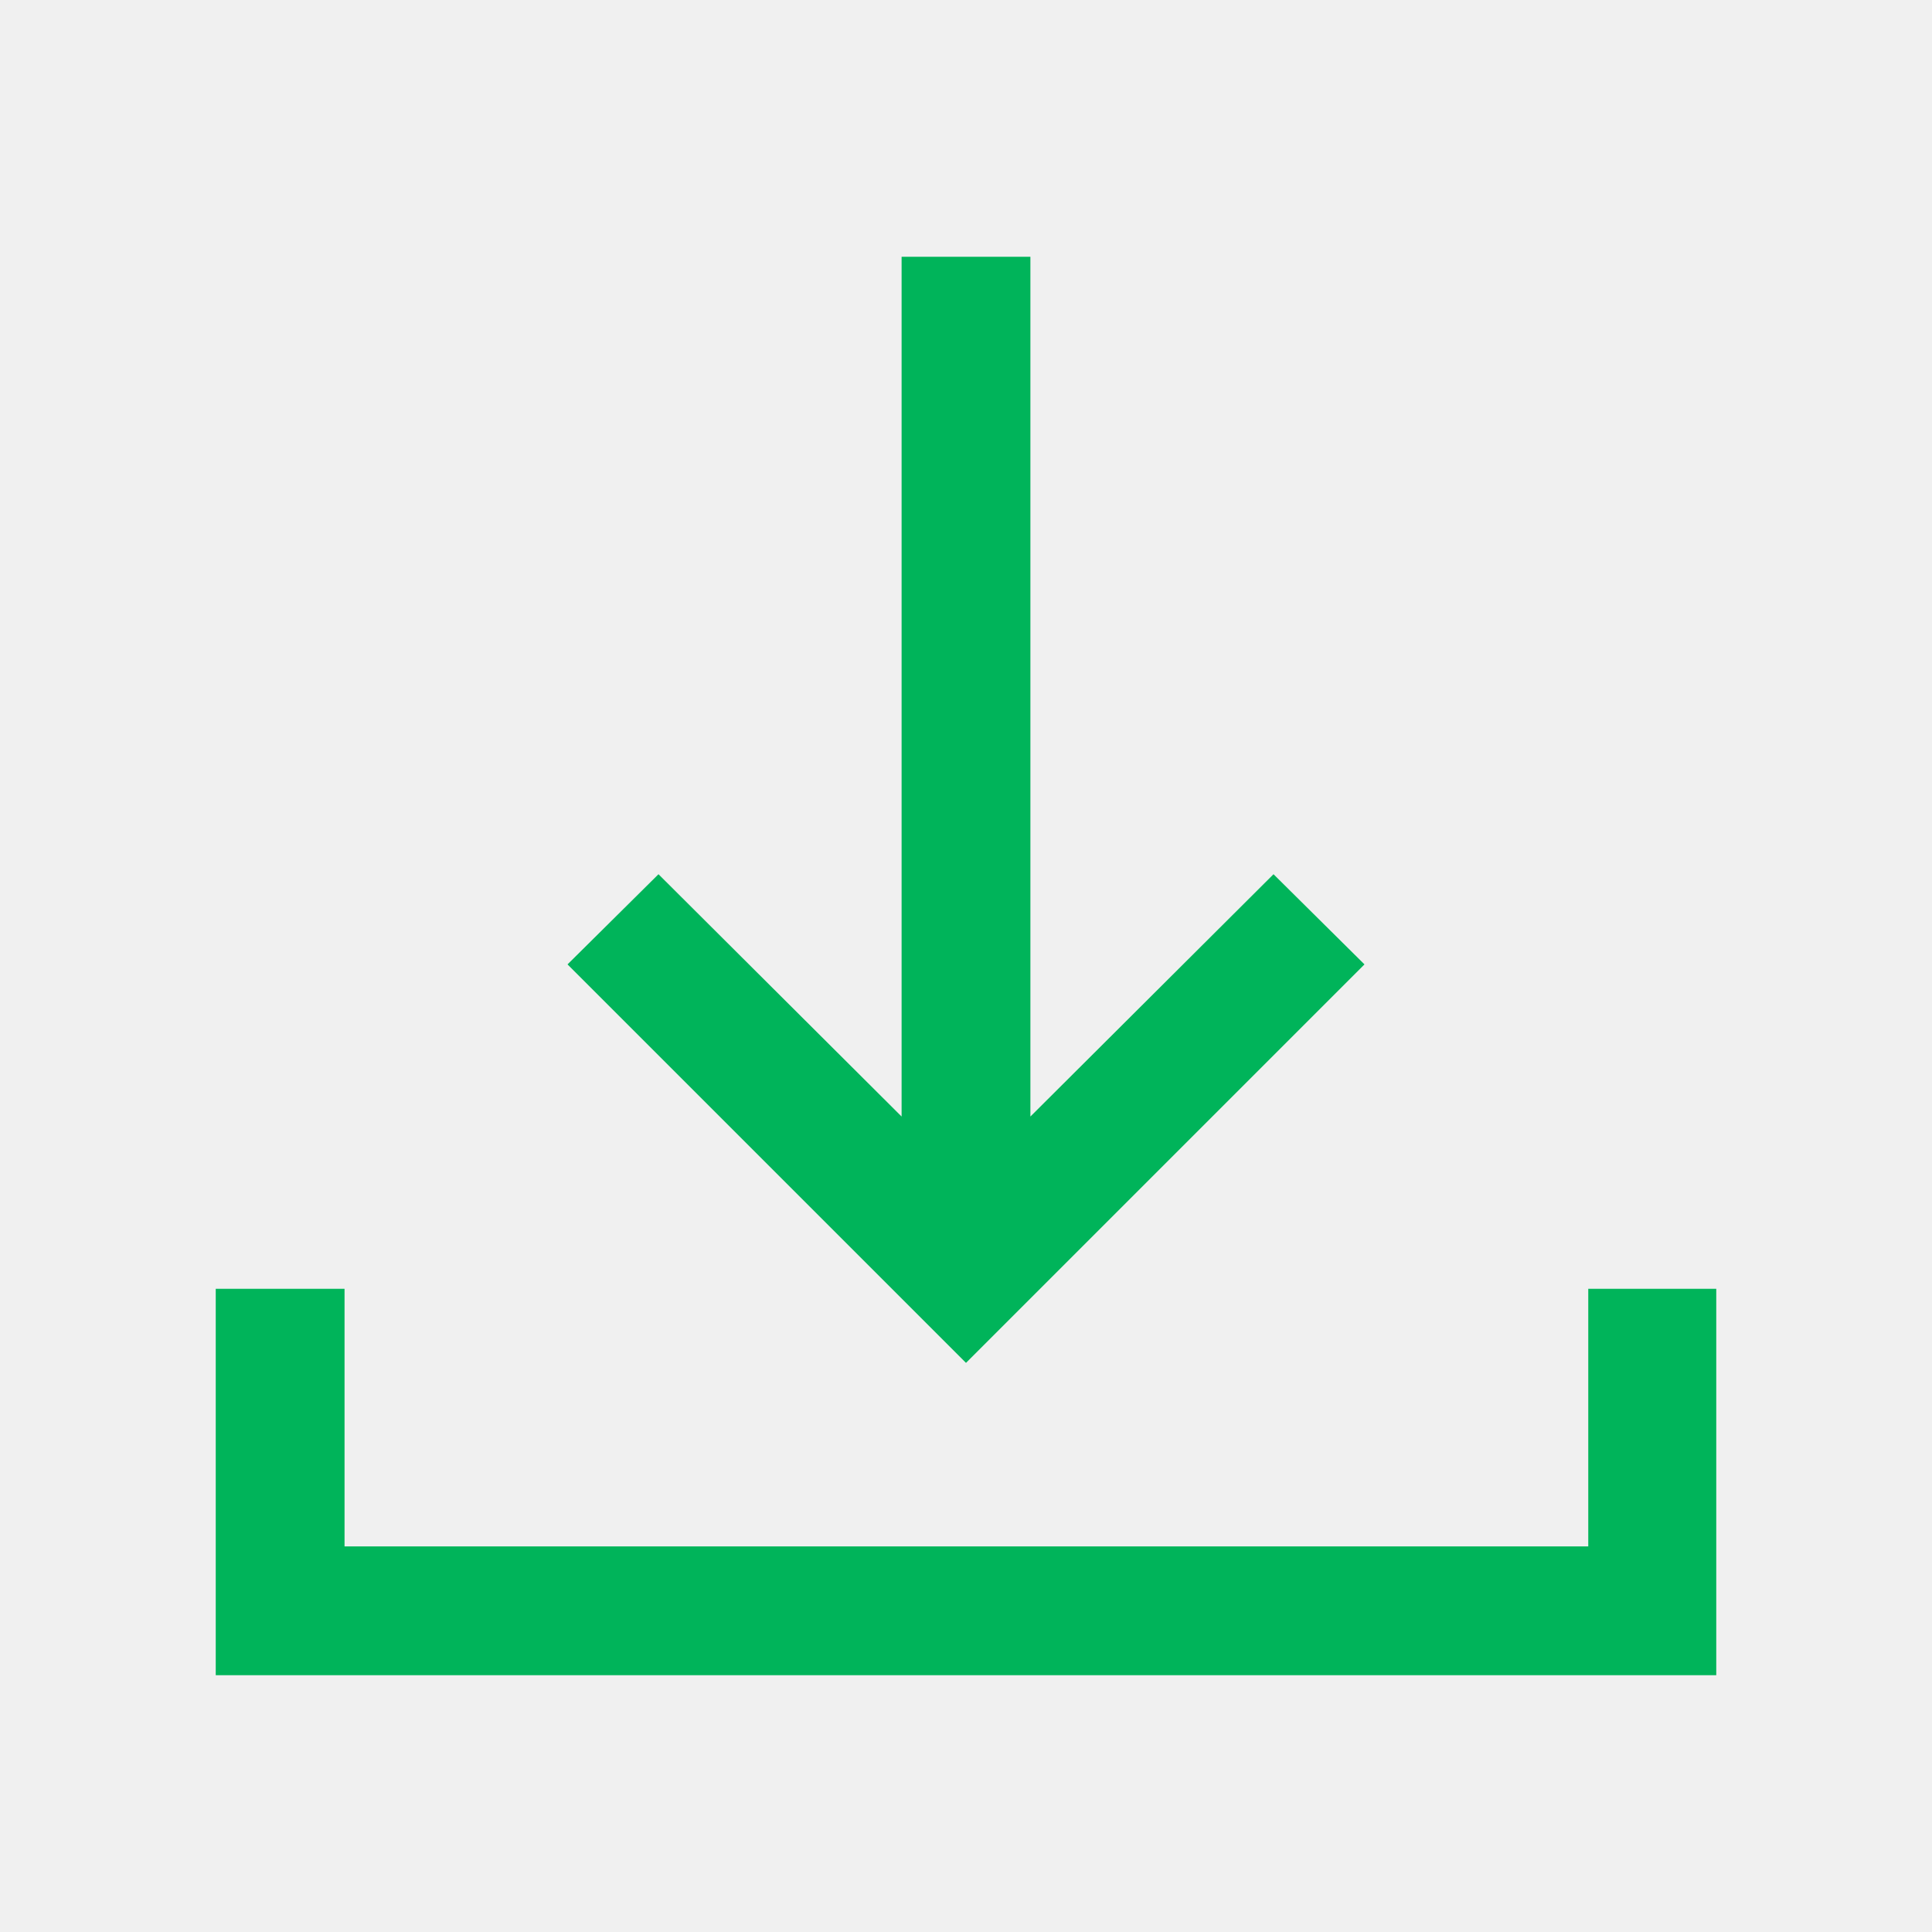
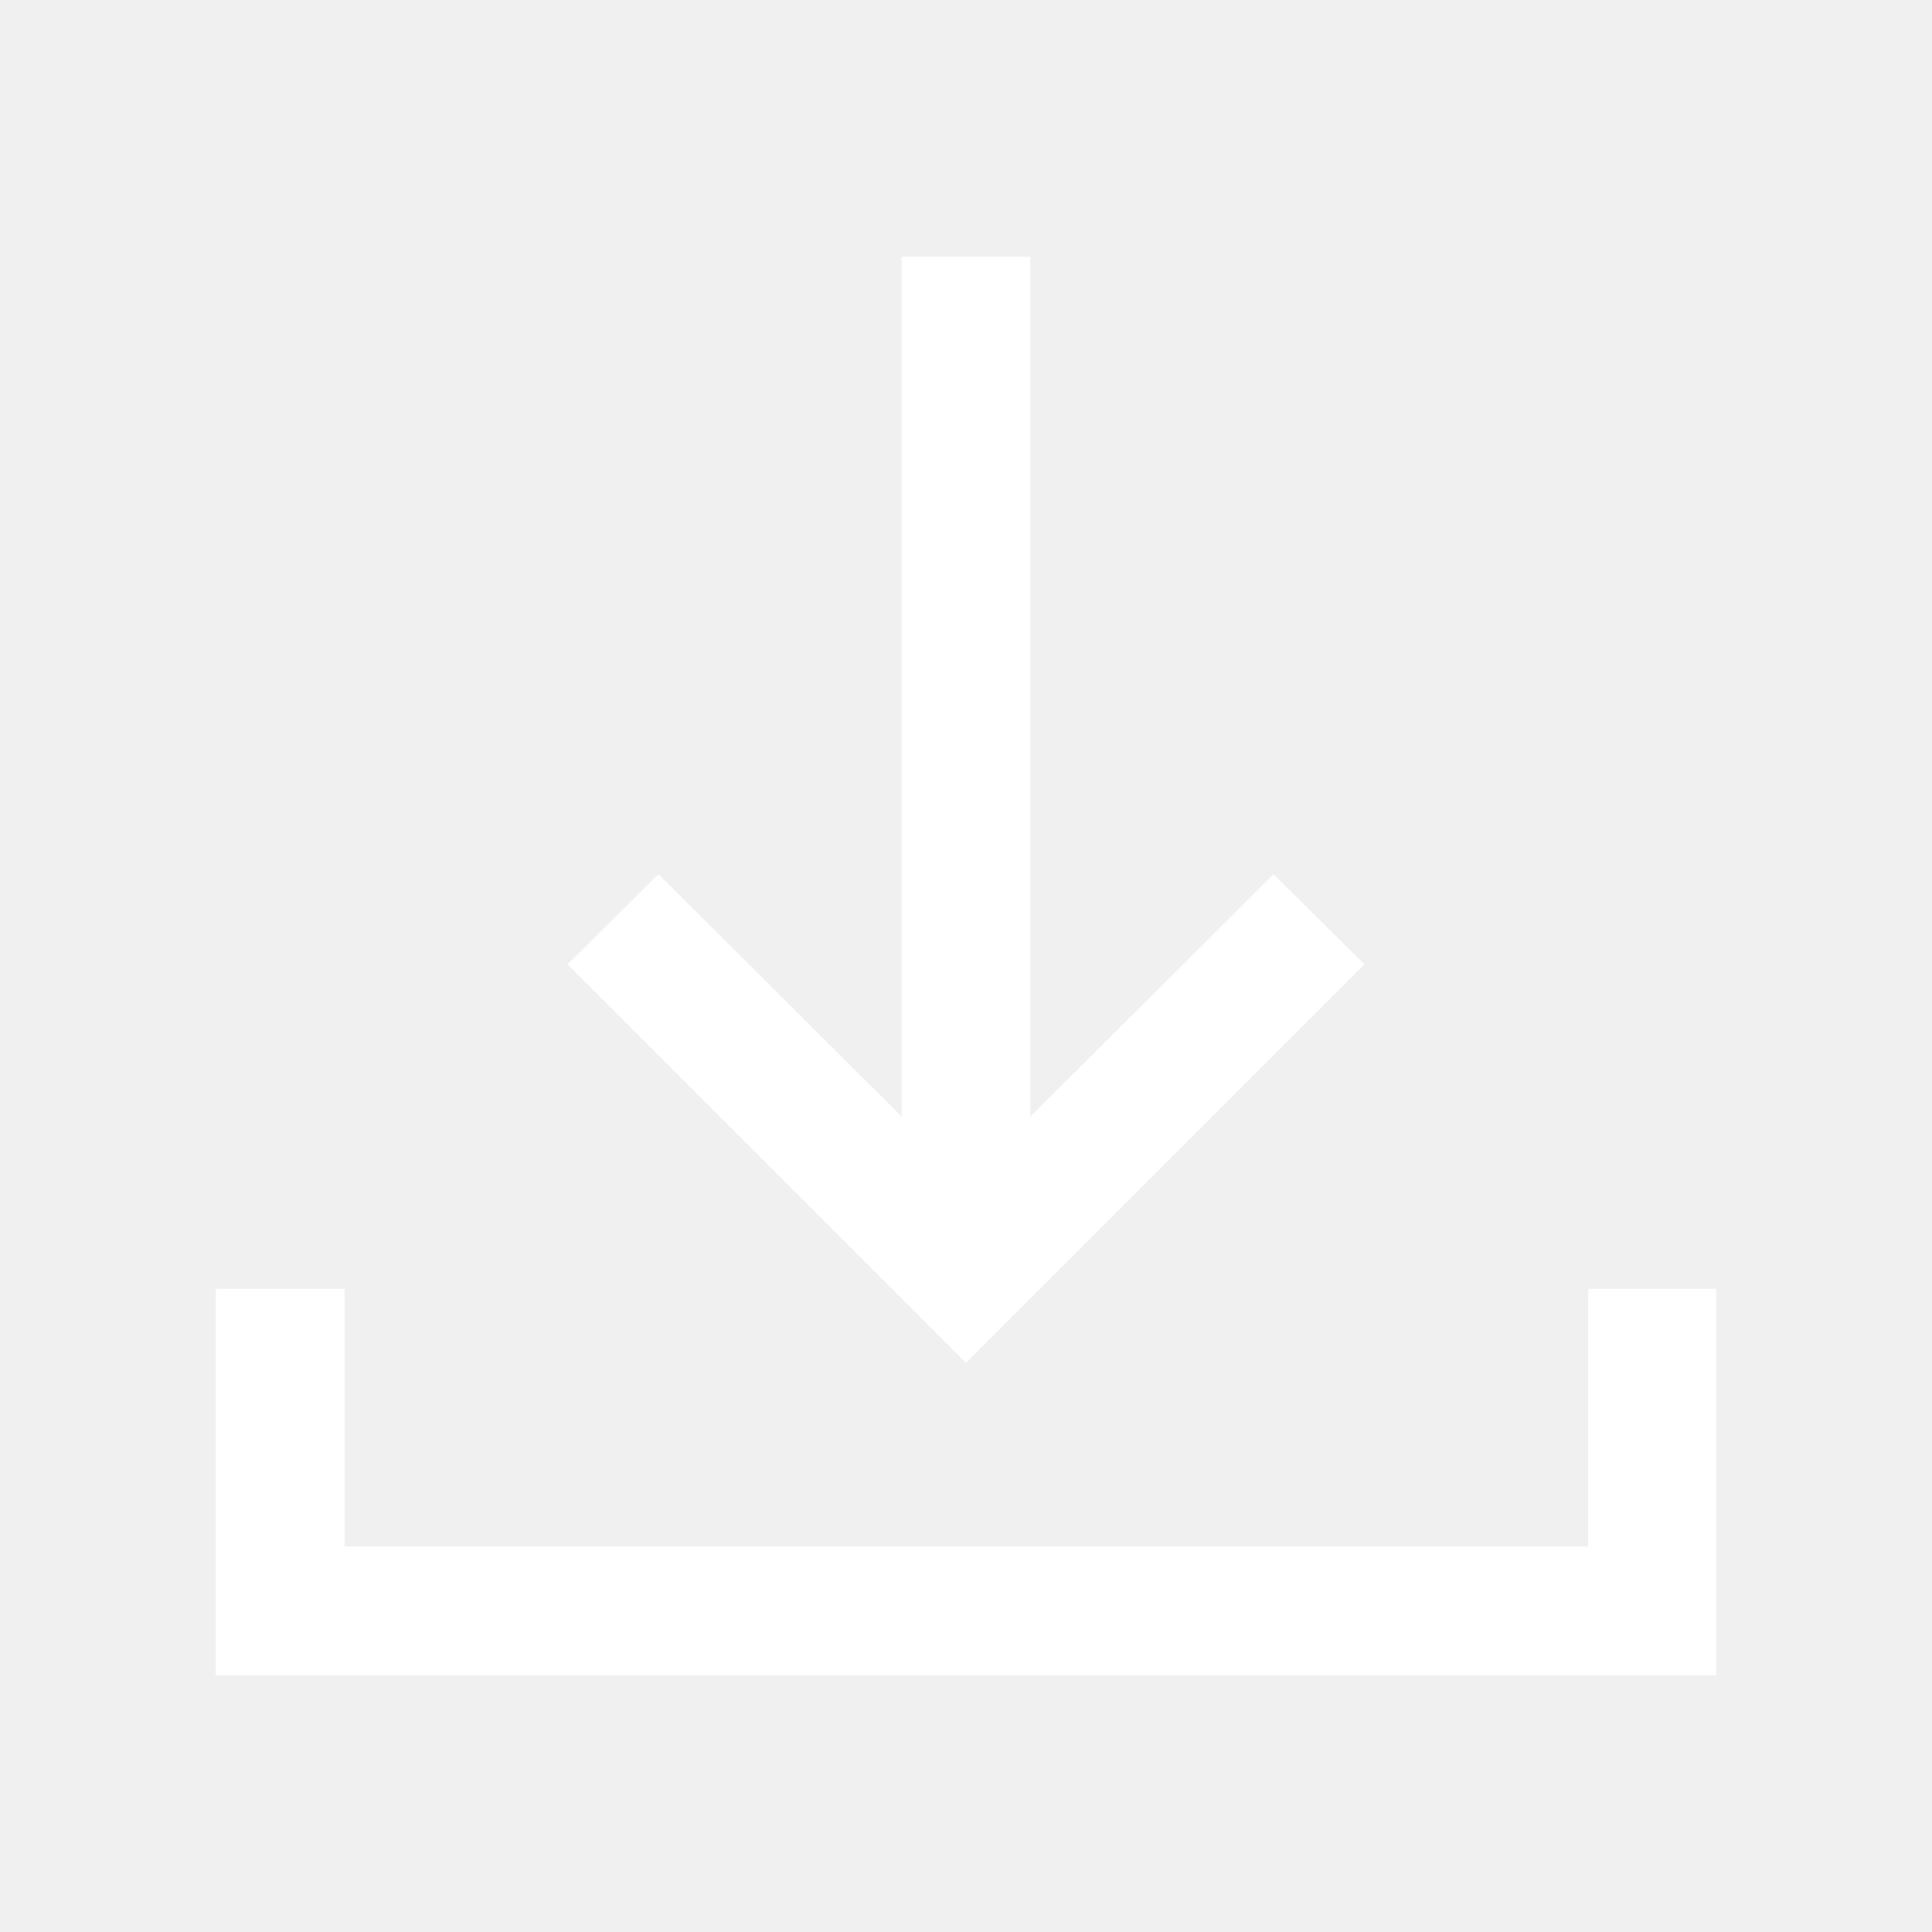
- <svg xmlns="http://www.w3.org/2000/svg" id="Layer_1" data-name="Layer 1" viewBox="0 0 24 24">
-   <defs>
-     <style>.cls-1{fill:none;}.cls-2{clip-path:url(#clip-path);}.cls-3{clip-path:url(#clip-path-2);}.cls-4{fill:#00b45a;}</style>
+ <svg xmlns="http://www.w3.org/2000/svg" id="Layer_1" data-name="Layer 1" viewBox="0 0 24 24" version="1.1">
+   <defs id="defs514">
+     <style id="style506">.cls-1{fill:none;}.cls-2{clip-path:url(#clip-path);}.cls-3{clip-path:url(#clip-path-2);}.cls-4{fill:#00b45a;}</style>
    <clipPath id="clip-path">
-       <rect class="cls-1" x="95.59" y="57.31" width="21.97" height="17.42" />
+       <rect class="cls-1" x="95.59" y="57.31" width="21.97" height="17.42" id="rect508" />
    </clipPath>
    <clipPath id="clip-path-2">
-       <path class="cls-1" d="M48.37,150.81a4.68,4.68,0,1,1-4.67-4.68A4.67,4.67,0,0,1,48.37,150.81Zm5.91-2-3.1-.48a7.76,7.76,0,0,0-1.55-2.7l1.18-2.92-3.38-2-2,2.42a7.91,7.91,0,0,0-3.49,0l-2-2.42-3.38,2,1.18,2.9a7.87,7.87,0,0,0-1.55,2.71l-3.09.49v3.94l3.09.47A7.87,7.87,0,0,0,37.76,156l-1.18,2.91,3.38,2,2-2.43a7.62,7.62,0,0,0,3.49,0l2,2.43,3.38-2L49.63,156a7.67,7.67,0,0,0,1.55-2.7l3.1-.49Z" />
+       <path class="cls-1" d="M48.37,150.81a4.68,4.68,0,1,1-4.67-4.68A4.67,4.67,0,0,1,48.37,150.81Zm5.91-2-3.1-.48a7.76,7.76,0,0,0-1.55-2.7l1.18-2.92-3.38-2-2,2.42a7.91,7.91,0,0,0-3.49,0l-2-2.42-3.38,2,1.18,2.9a7.87,7.87,0,0,0-1.55,2.71l-3.09.49v3.94l3.09.47A7.87,7.87,0,0,0,37.76,156l-1.18,2.91,3.38,2,2-2.43a7.62,7.62,0,0,0,3.49,0l2,2.43,3.38-2L49.63,156a7.67,7.67,0,0,0,1.55-2.7l3.1-.49Z" id="path511" />
    </clipPath>
  </defs>
-   <path class="cls-1" d="M0,0H24V24H0Z" />
-   <polygon class="cls-4" points="7.05 11.98 12 16.93 16.95 11.98 15.82 10.86 12.8 13.87 12.8 3.19 11.2 3.19 11.2 13.87 8.18 10.86 7.05 11.98" />
-   <polygon class="cls-4" points="2.68 16.01 2.68 20.81 21.32 20.81 21.32 16.01 19.73 16.01 19.73 19.21 4.28 19.21 4.28 16.01 2.68 16.01" />
+   <path class="cls-1" d="M0,0H24V24H0Z" id="path518" />
+   <polygon class="cls-4" points="7.05 11.98 12 16.93 16.95 11.98 15.82 10.86 12.8 13.87 12.8 3.19 11.2 3.19 11.2 13.87 8.18 10.86 7.05 11.98" id="polygon520" style="fill:#ffffff" />
+   <polygon class="cls-4" points="2.68 16.01 2.68 20.81 21.32 20.81 21.32 16.01 19.73 16.01 19.73 19.21 4.28 19.21 4.28 16.01 2.68 16.01" id="polygon522" style="fill:#ffffff" />
</svg>
